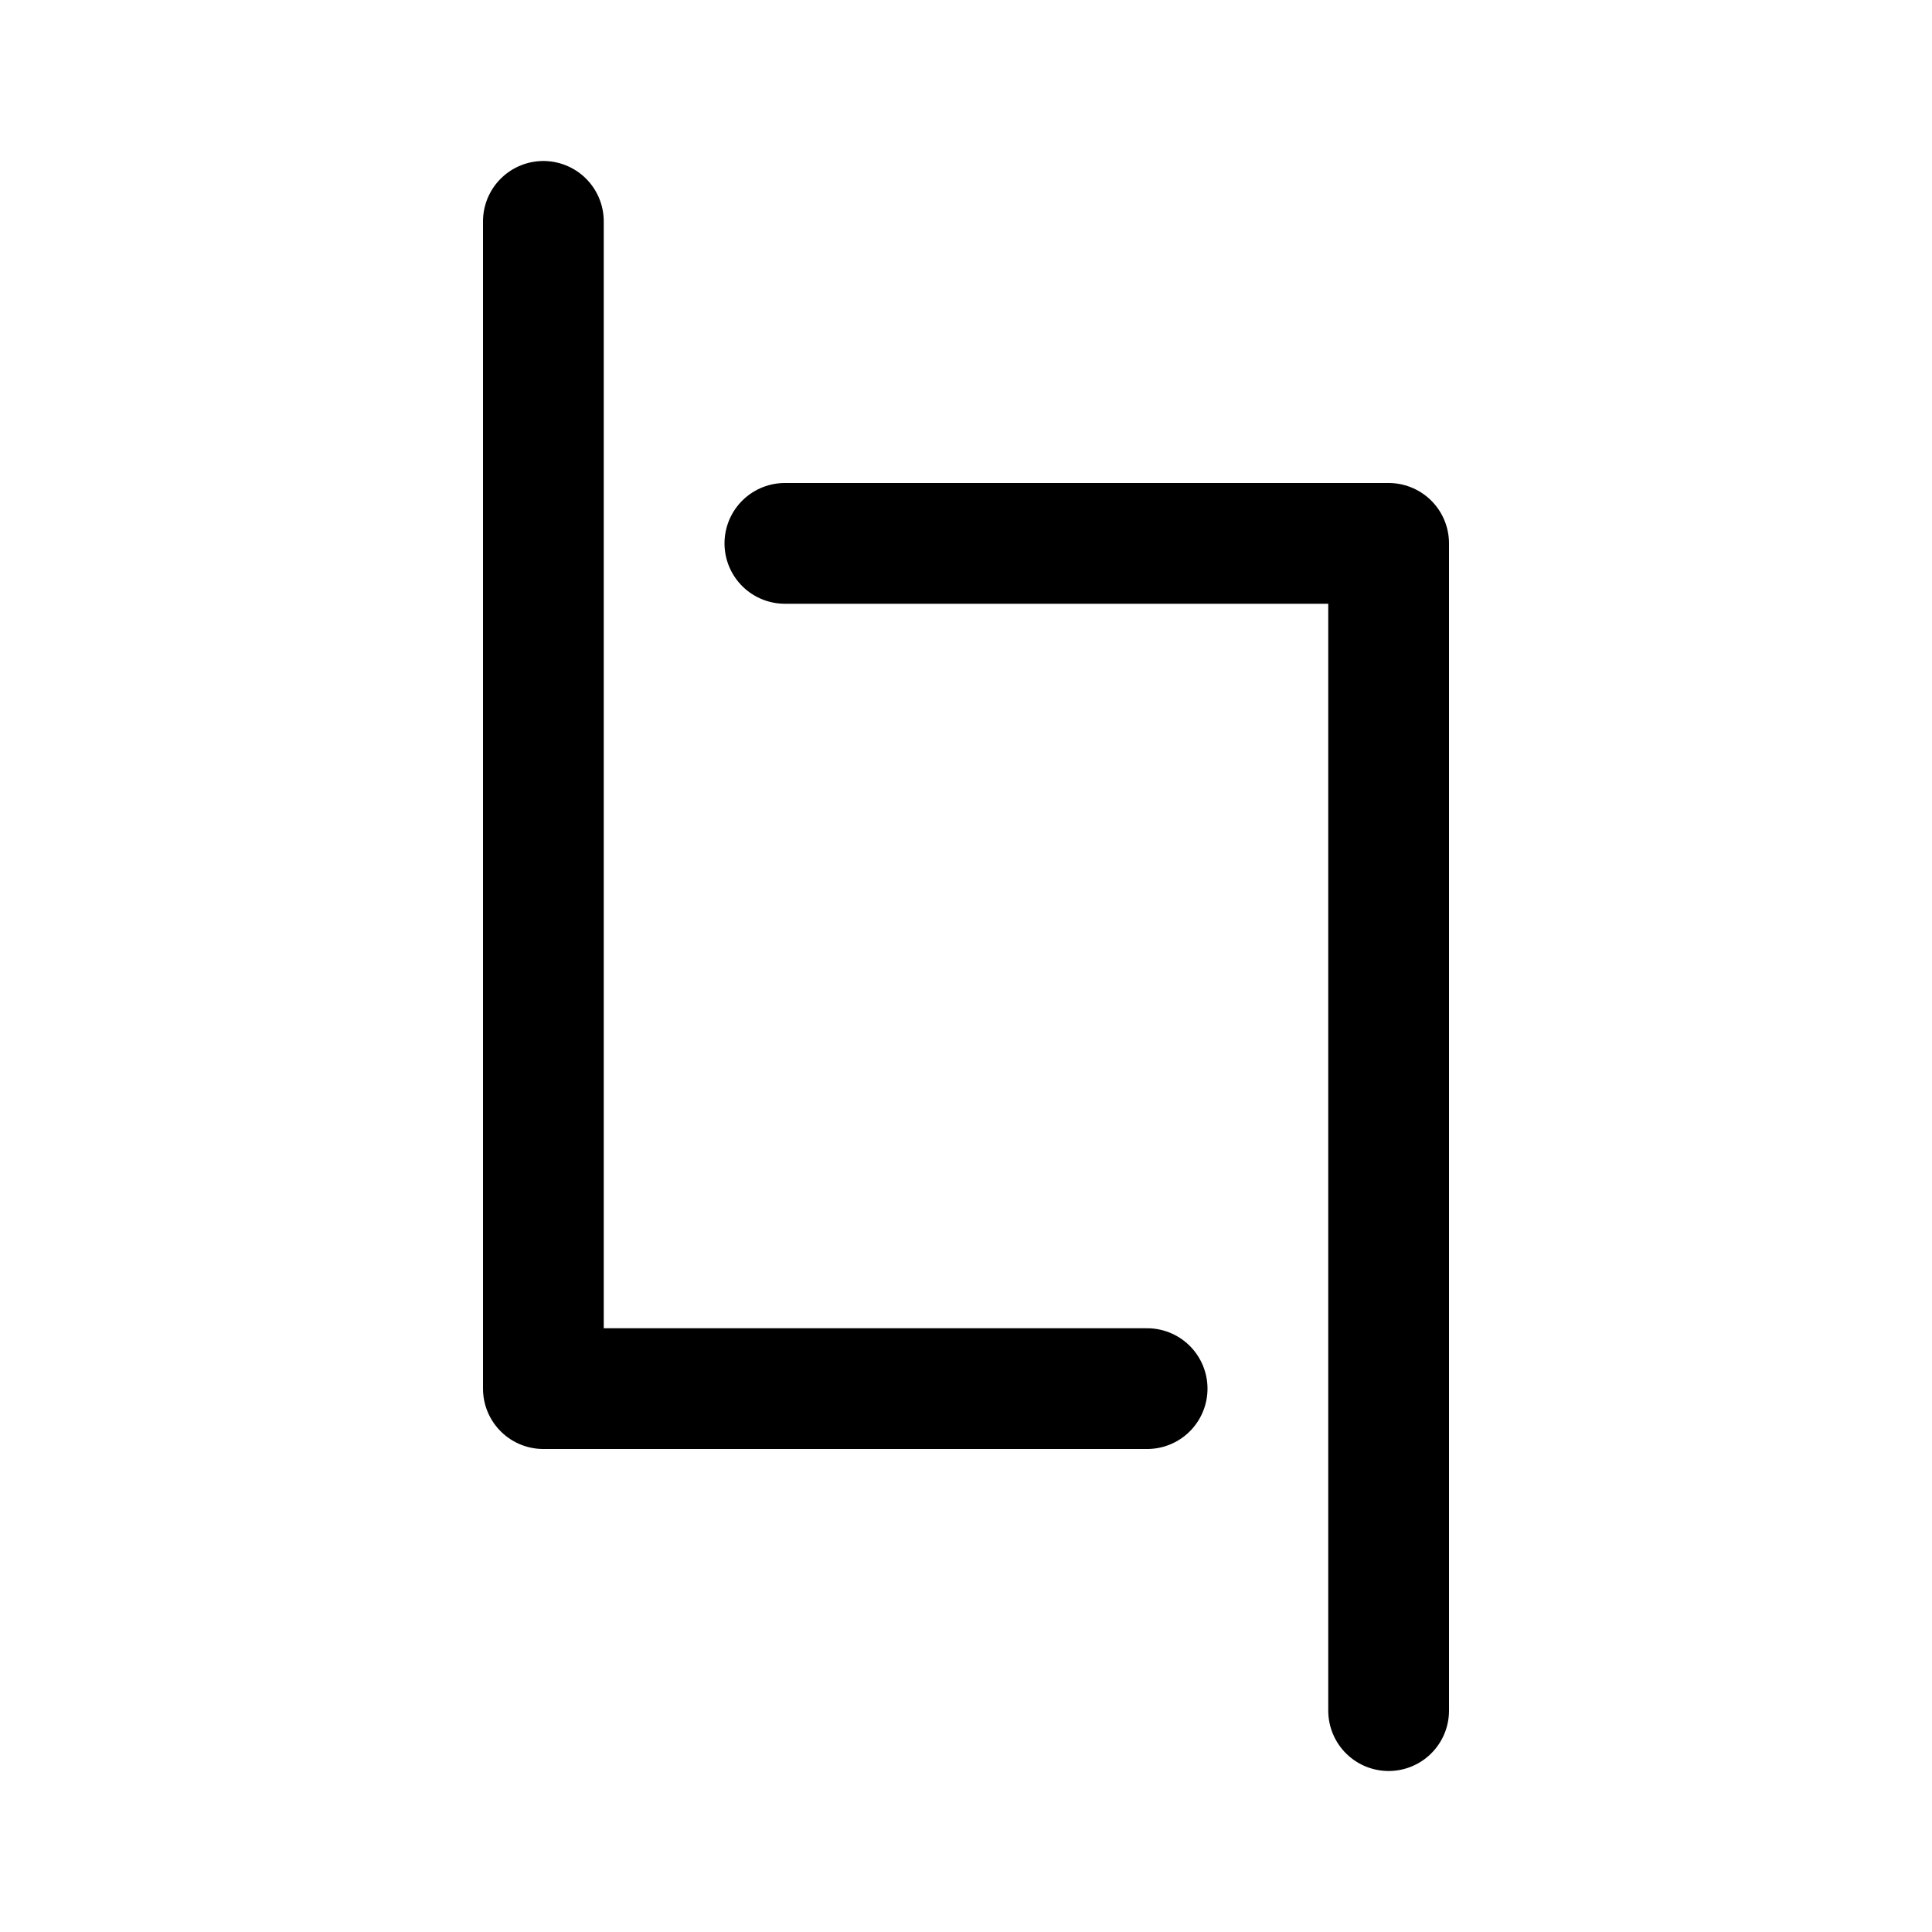
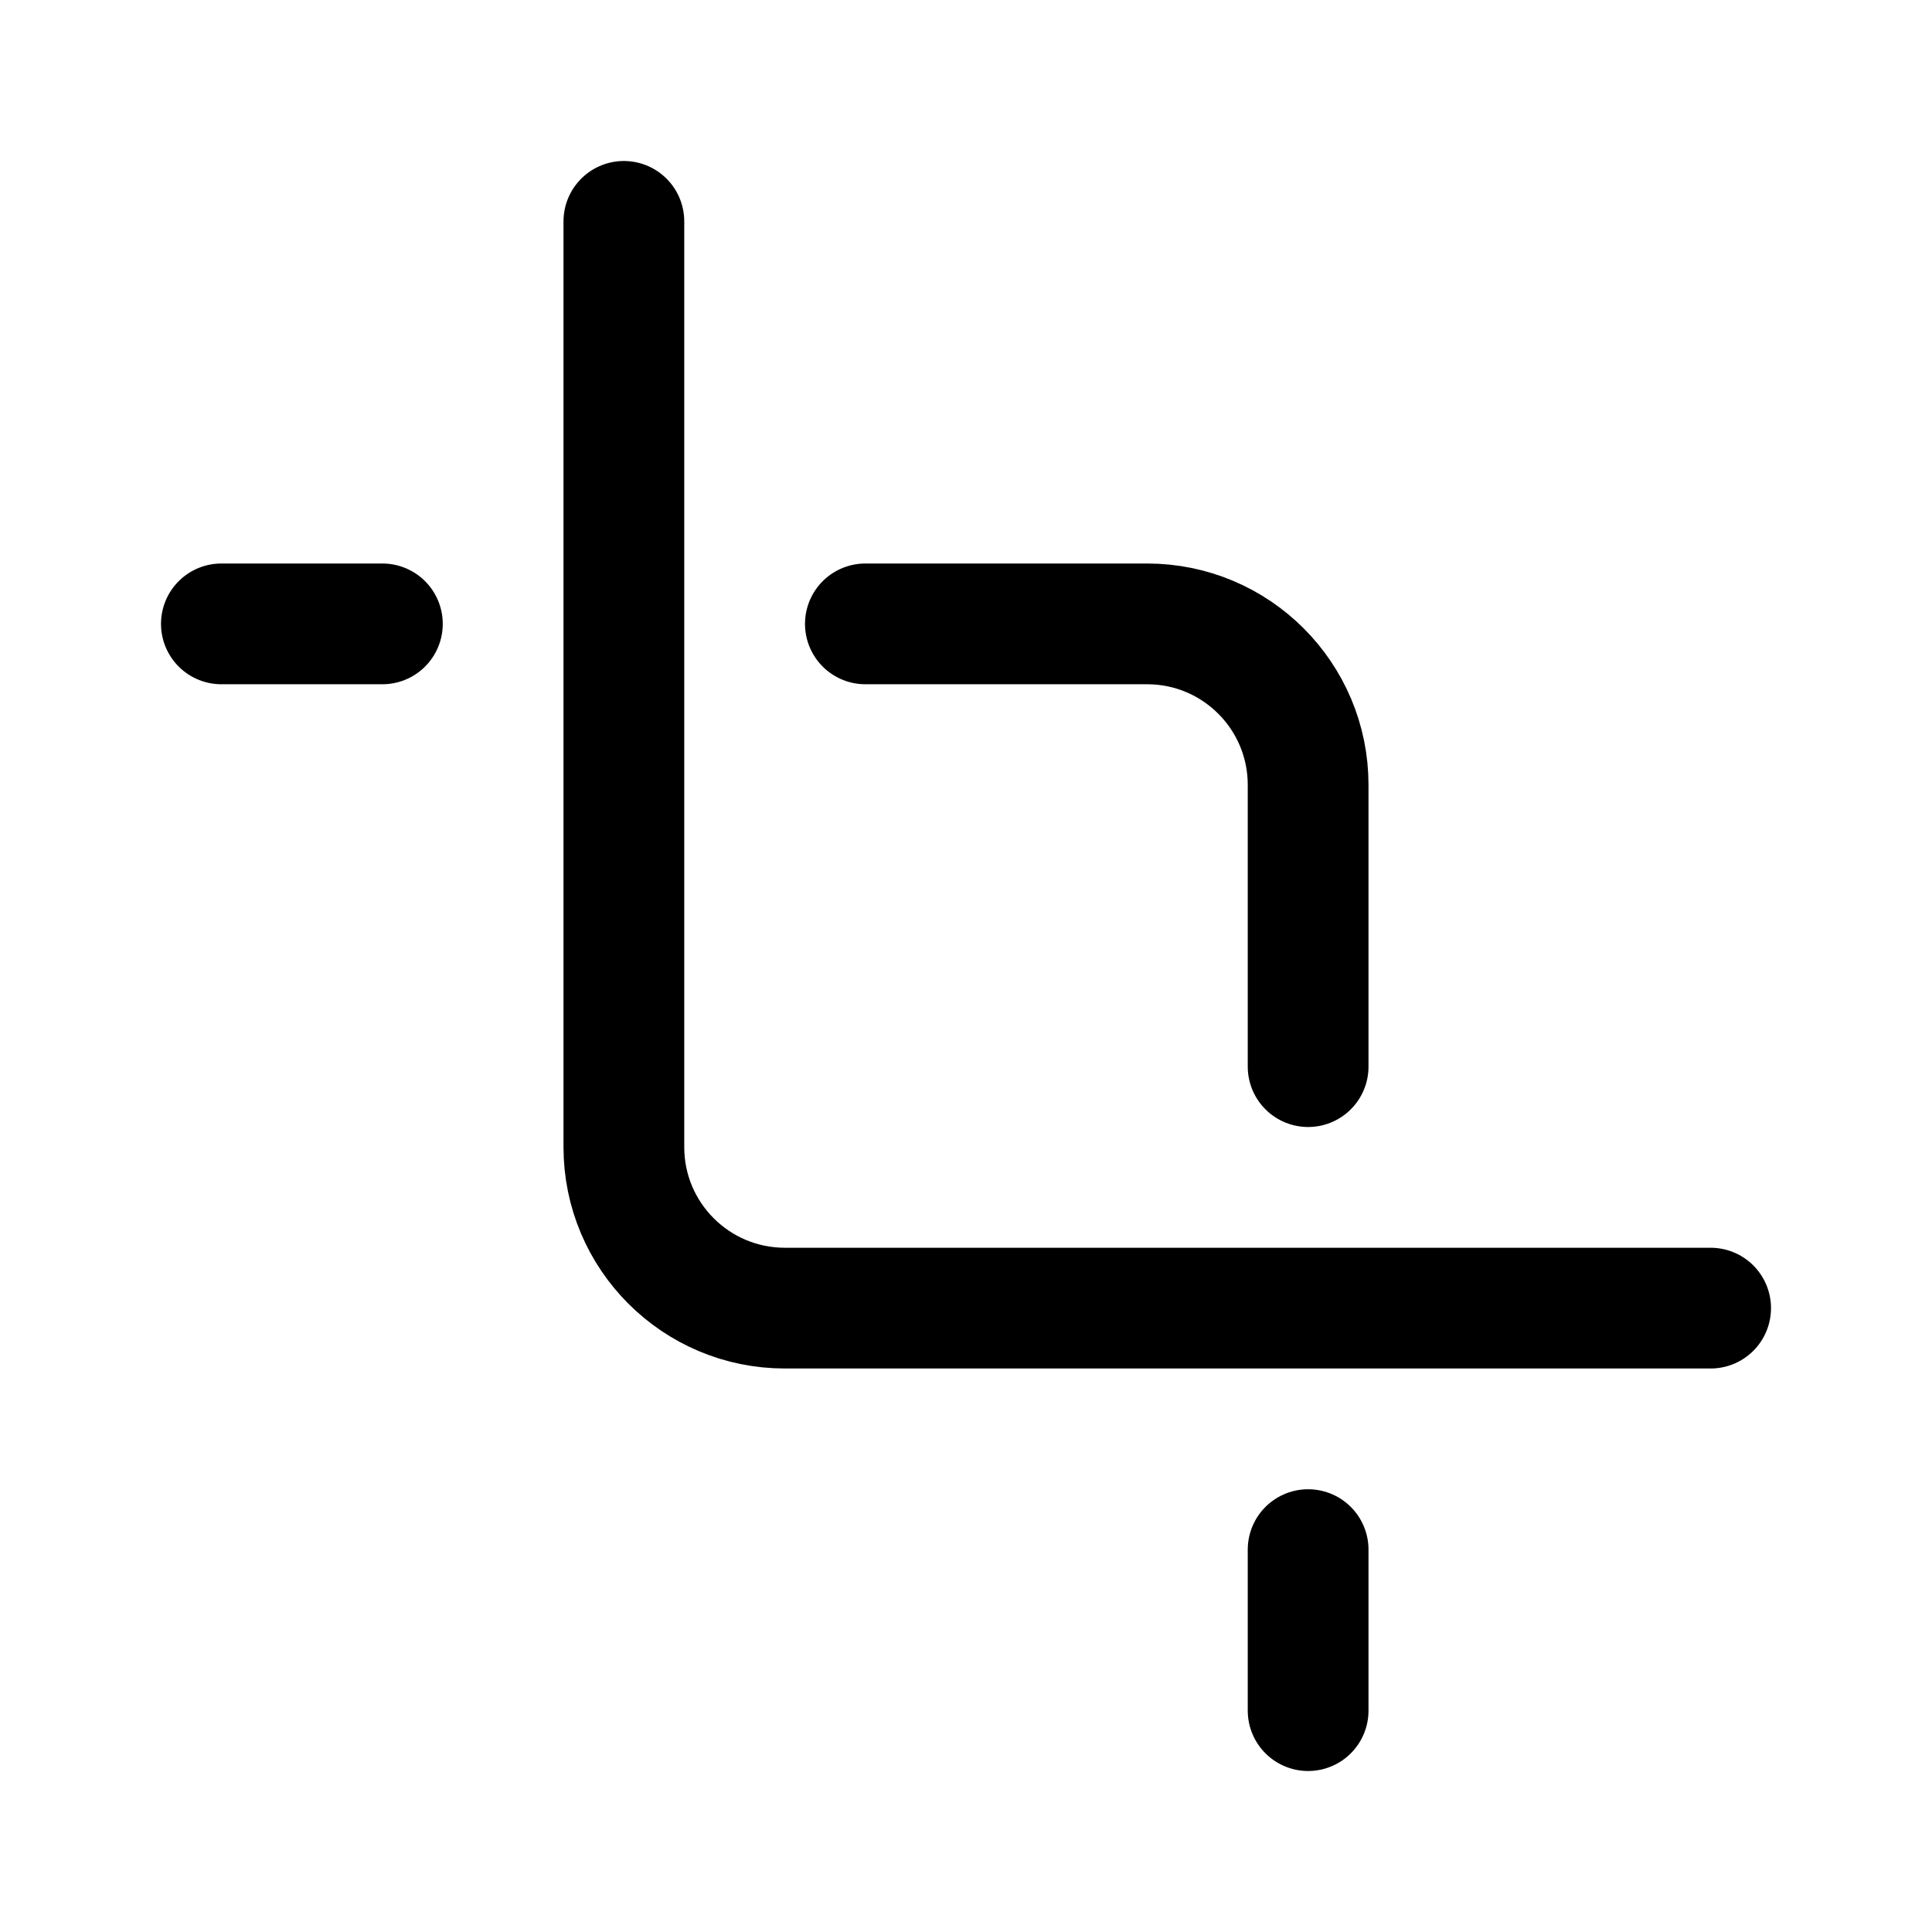
<svg xmlns="http://www.w3.org/2000/svg" width="24" height="24" viewBox="0 0 24 24" fill="none" stroke="currentColor" stroke-width="1.5" stroke-linecap="round" stroke-linejoin="round">
-   <path d="M6.75 2.75v14.5h7.5" />
-   <path d="M9.75 6.75h7.5v14.5" />
+   <path d="M7.75 2.75v11.5a2 2 0 0 0 2 2h11.5" />
+   <path d="M2.75 7.75h2m6 0h3.5a2 2 0 0 1 2 2v3.5m0 6v2" />
</svg>
